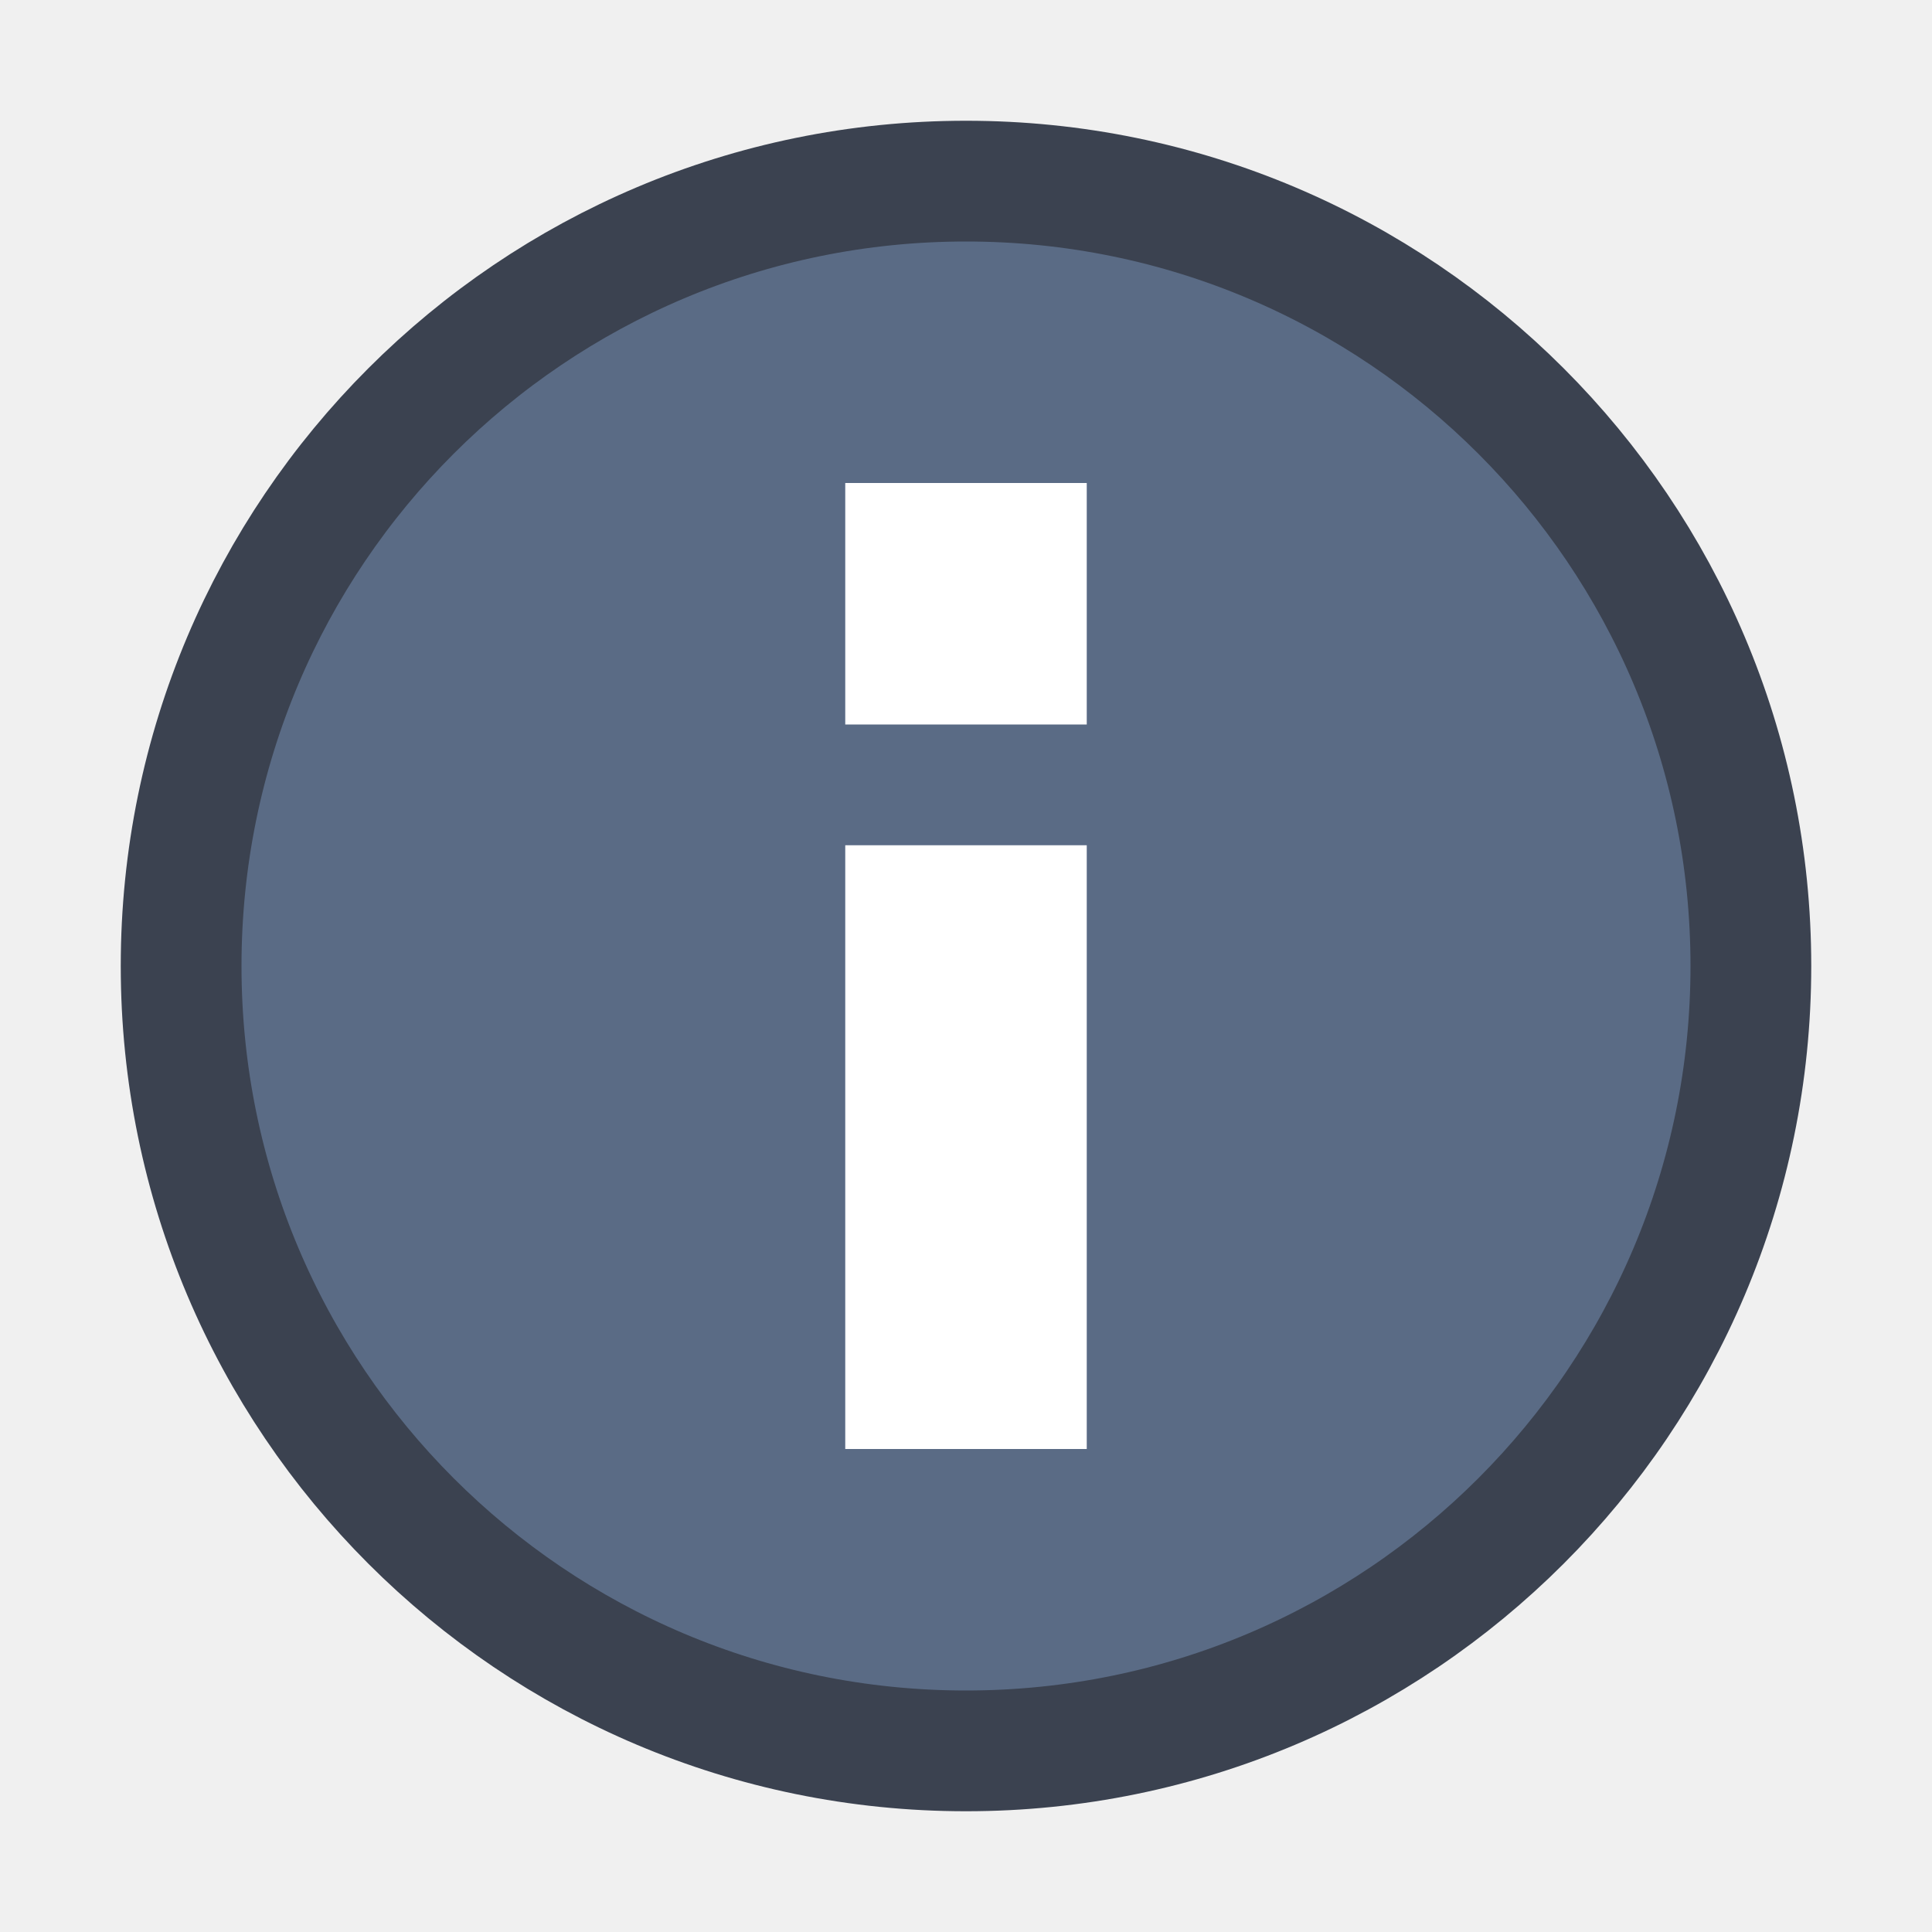
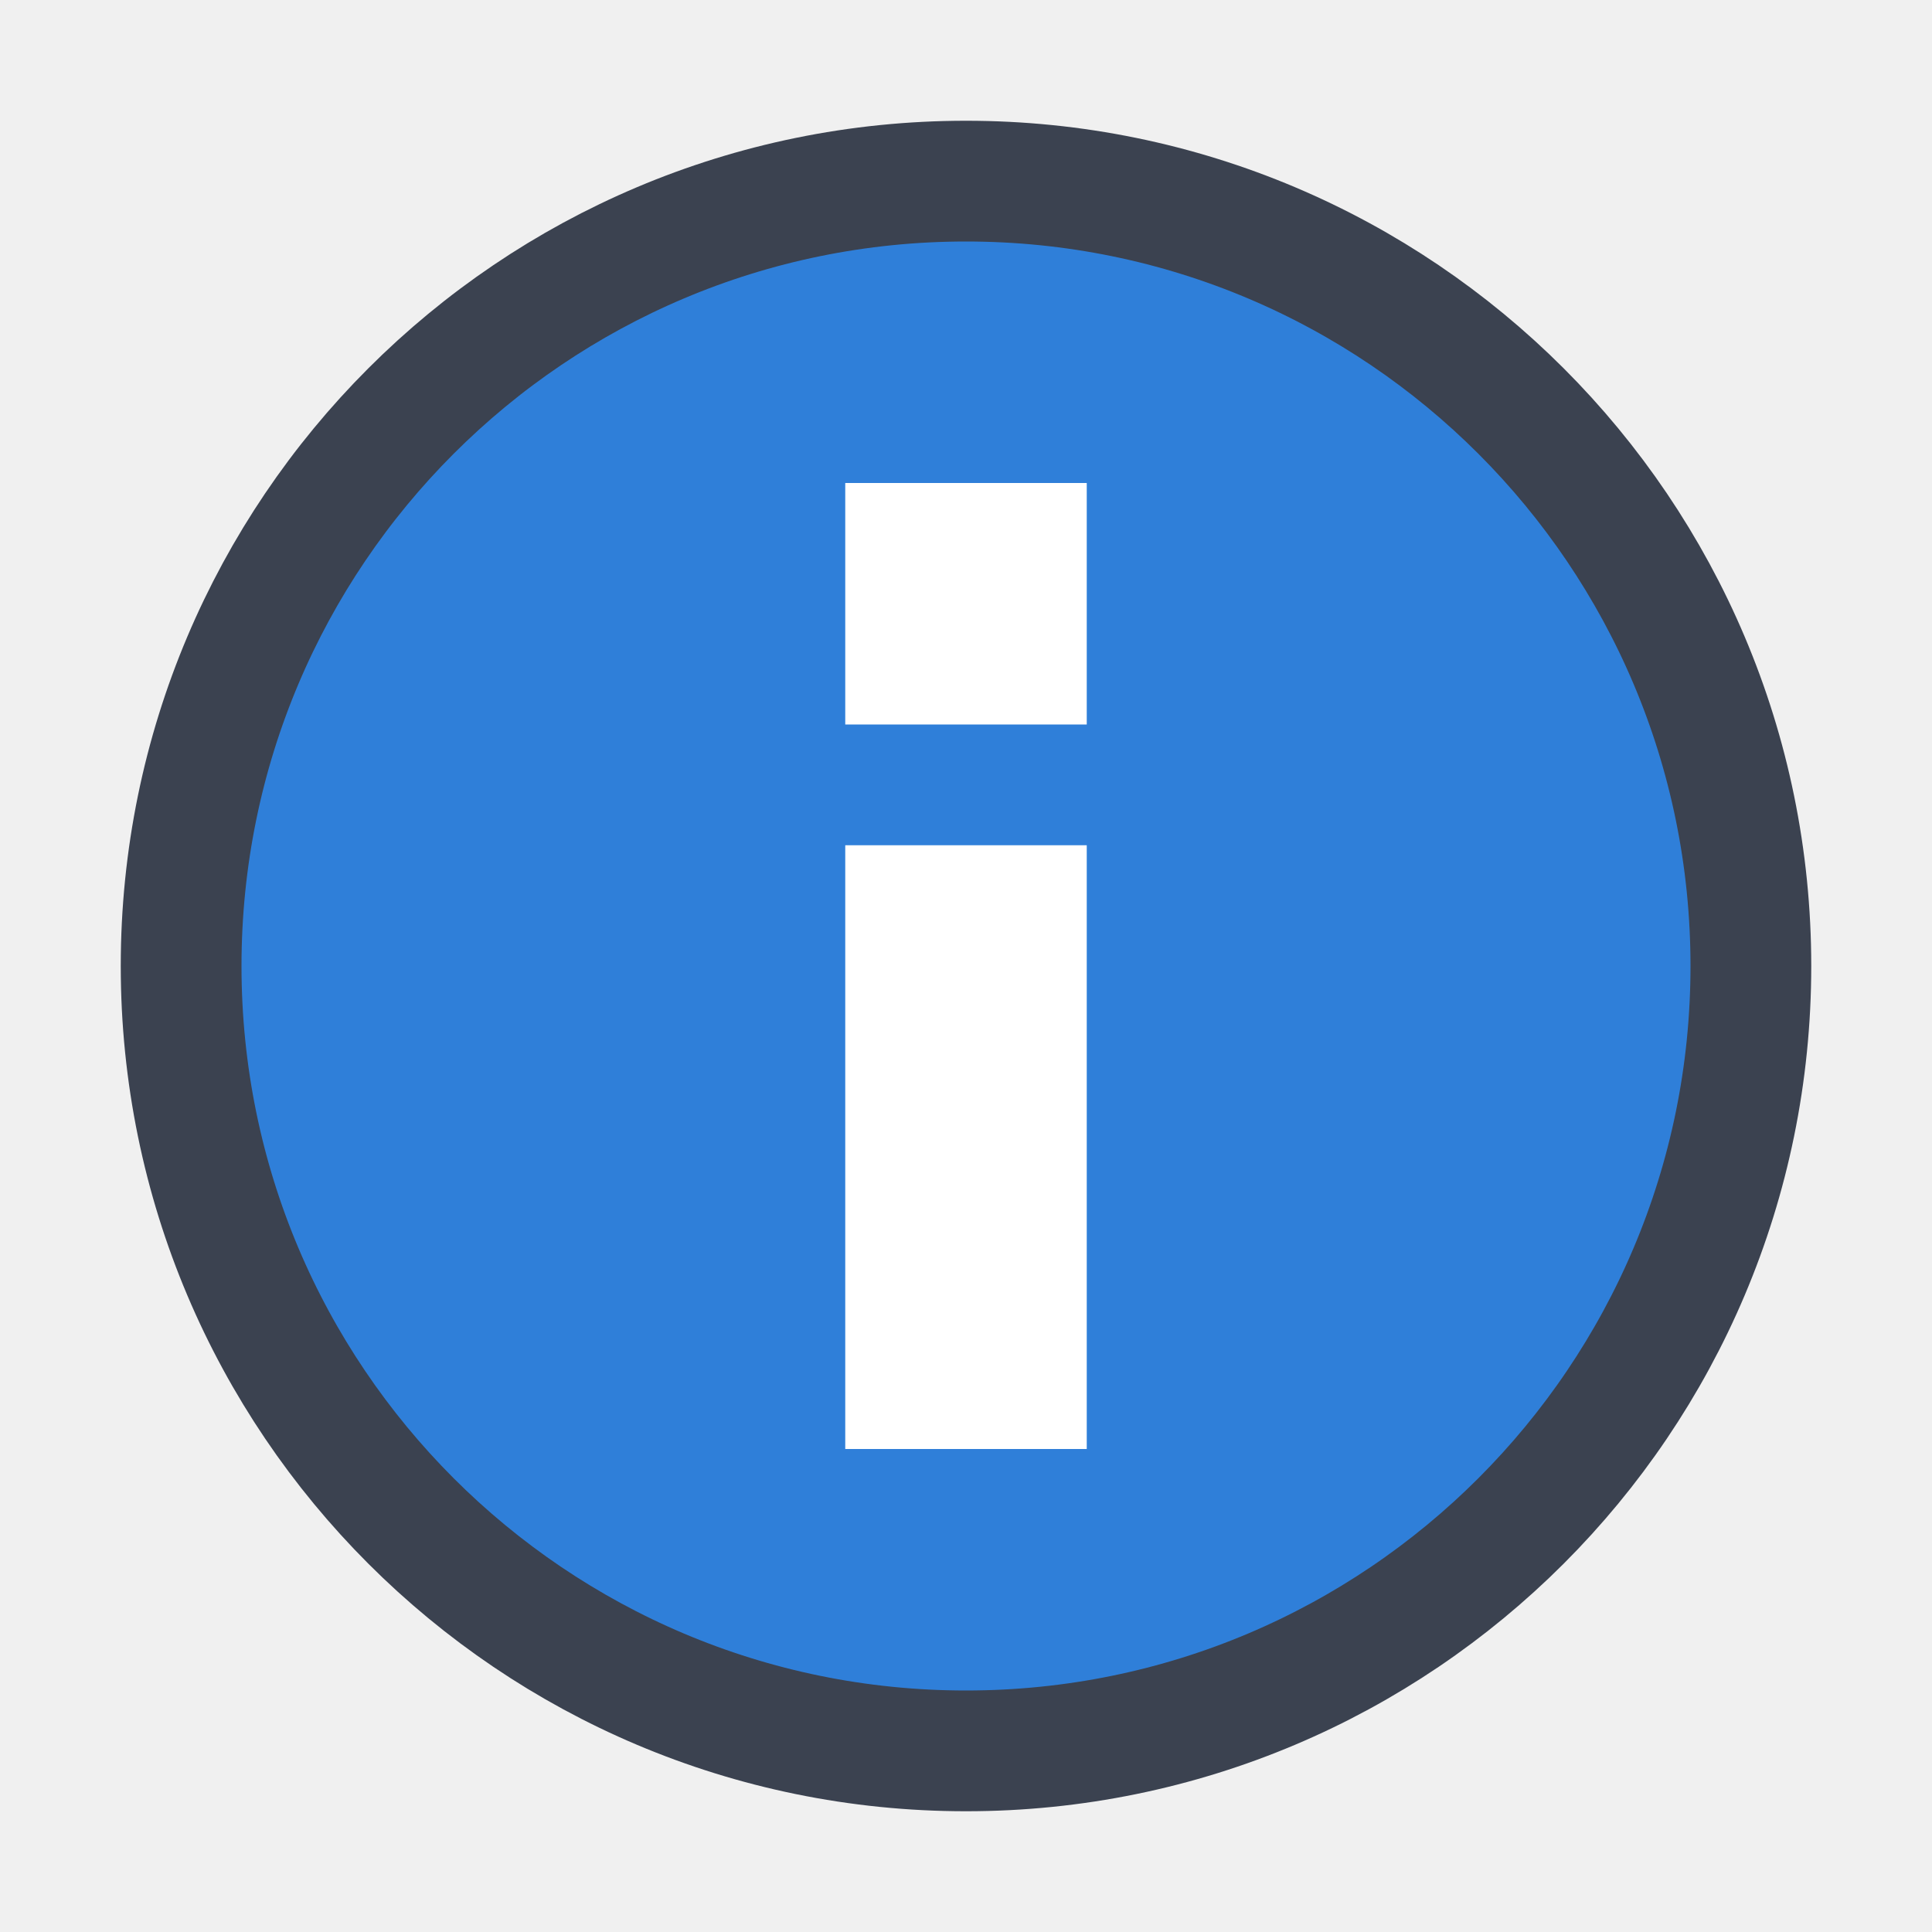
<svg xmlns="http://www.w3.org/2000/svg" width="16" height="16" viewBox="0 0 16 16">
-   <circle cx="8" cy="8" r="6.5" fill="#5A6B85" stroke="#3B4250" />
+   <circle cx="8" cy="8" r="6.5" fill="#2F7FD9" stroke="#3B4250" />
  <path d="M7 4h2v2H7zM7 7h2v5H7z" fill="#FFFFFF" />
</svg>
